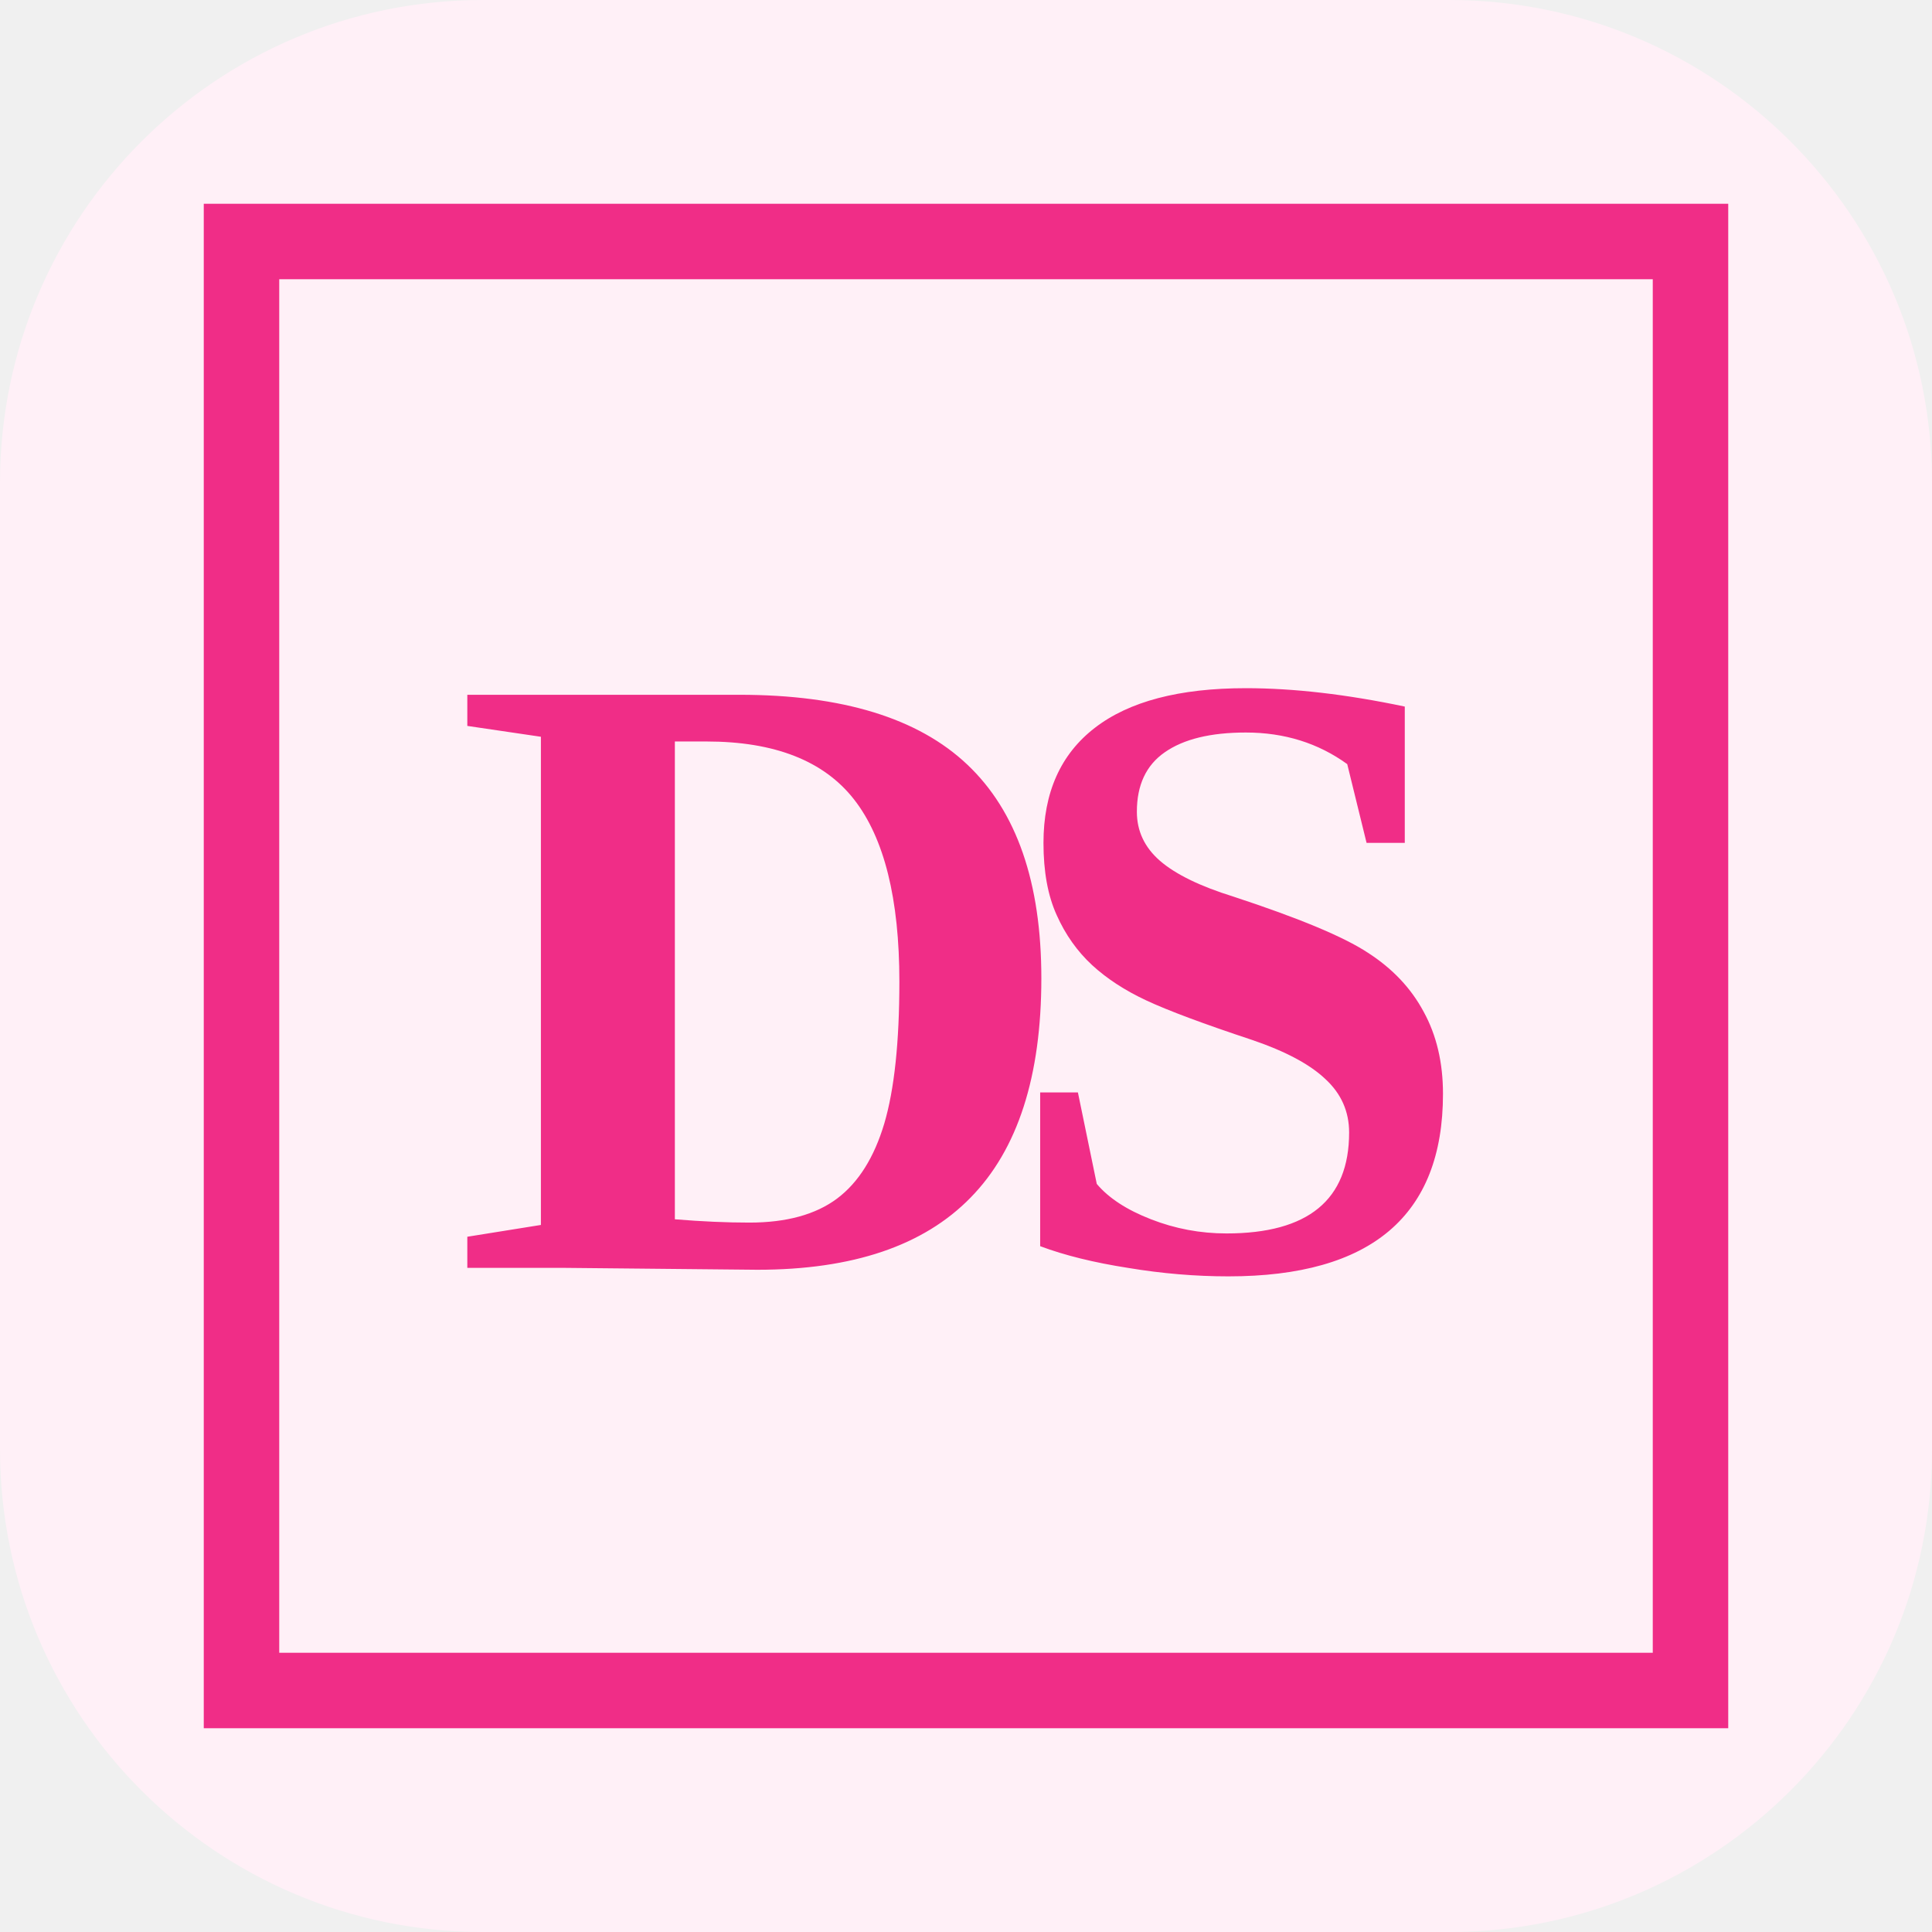
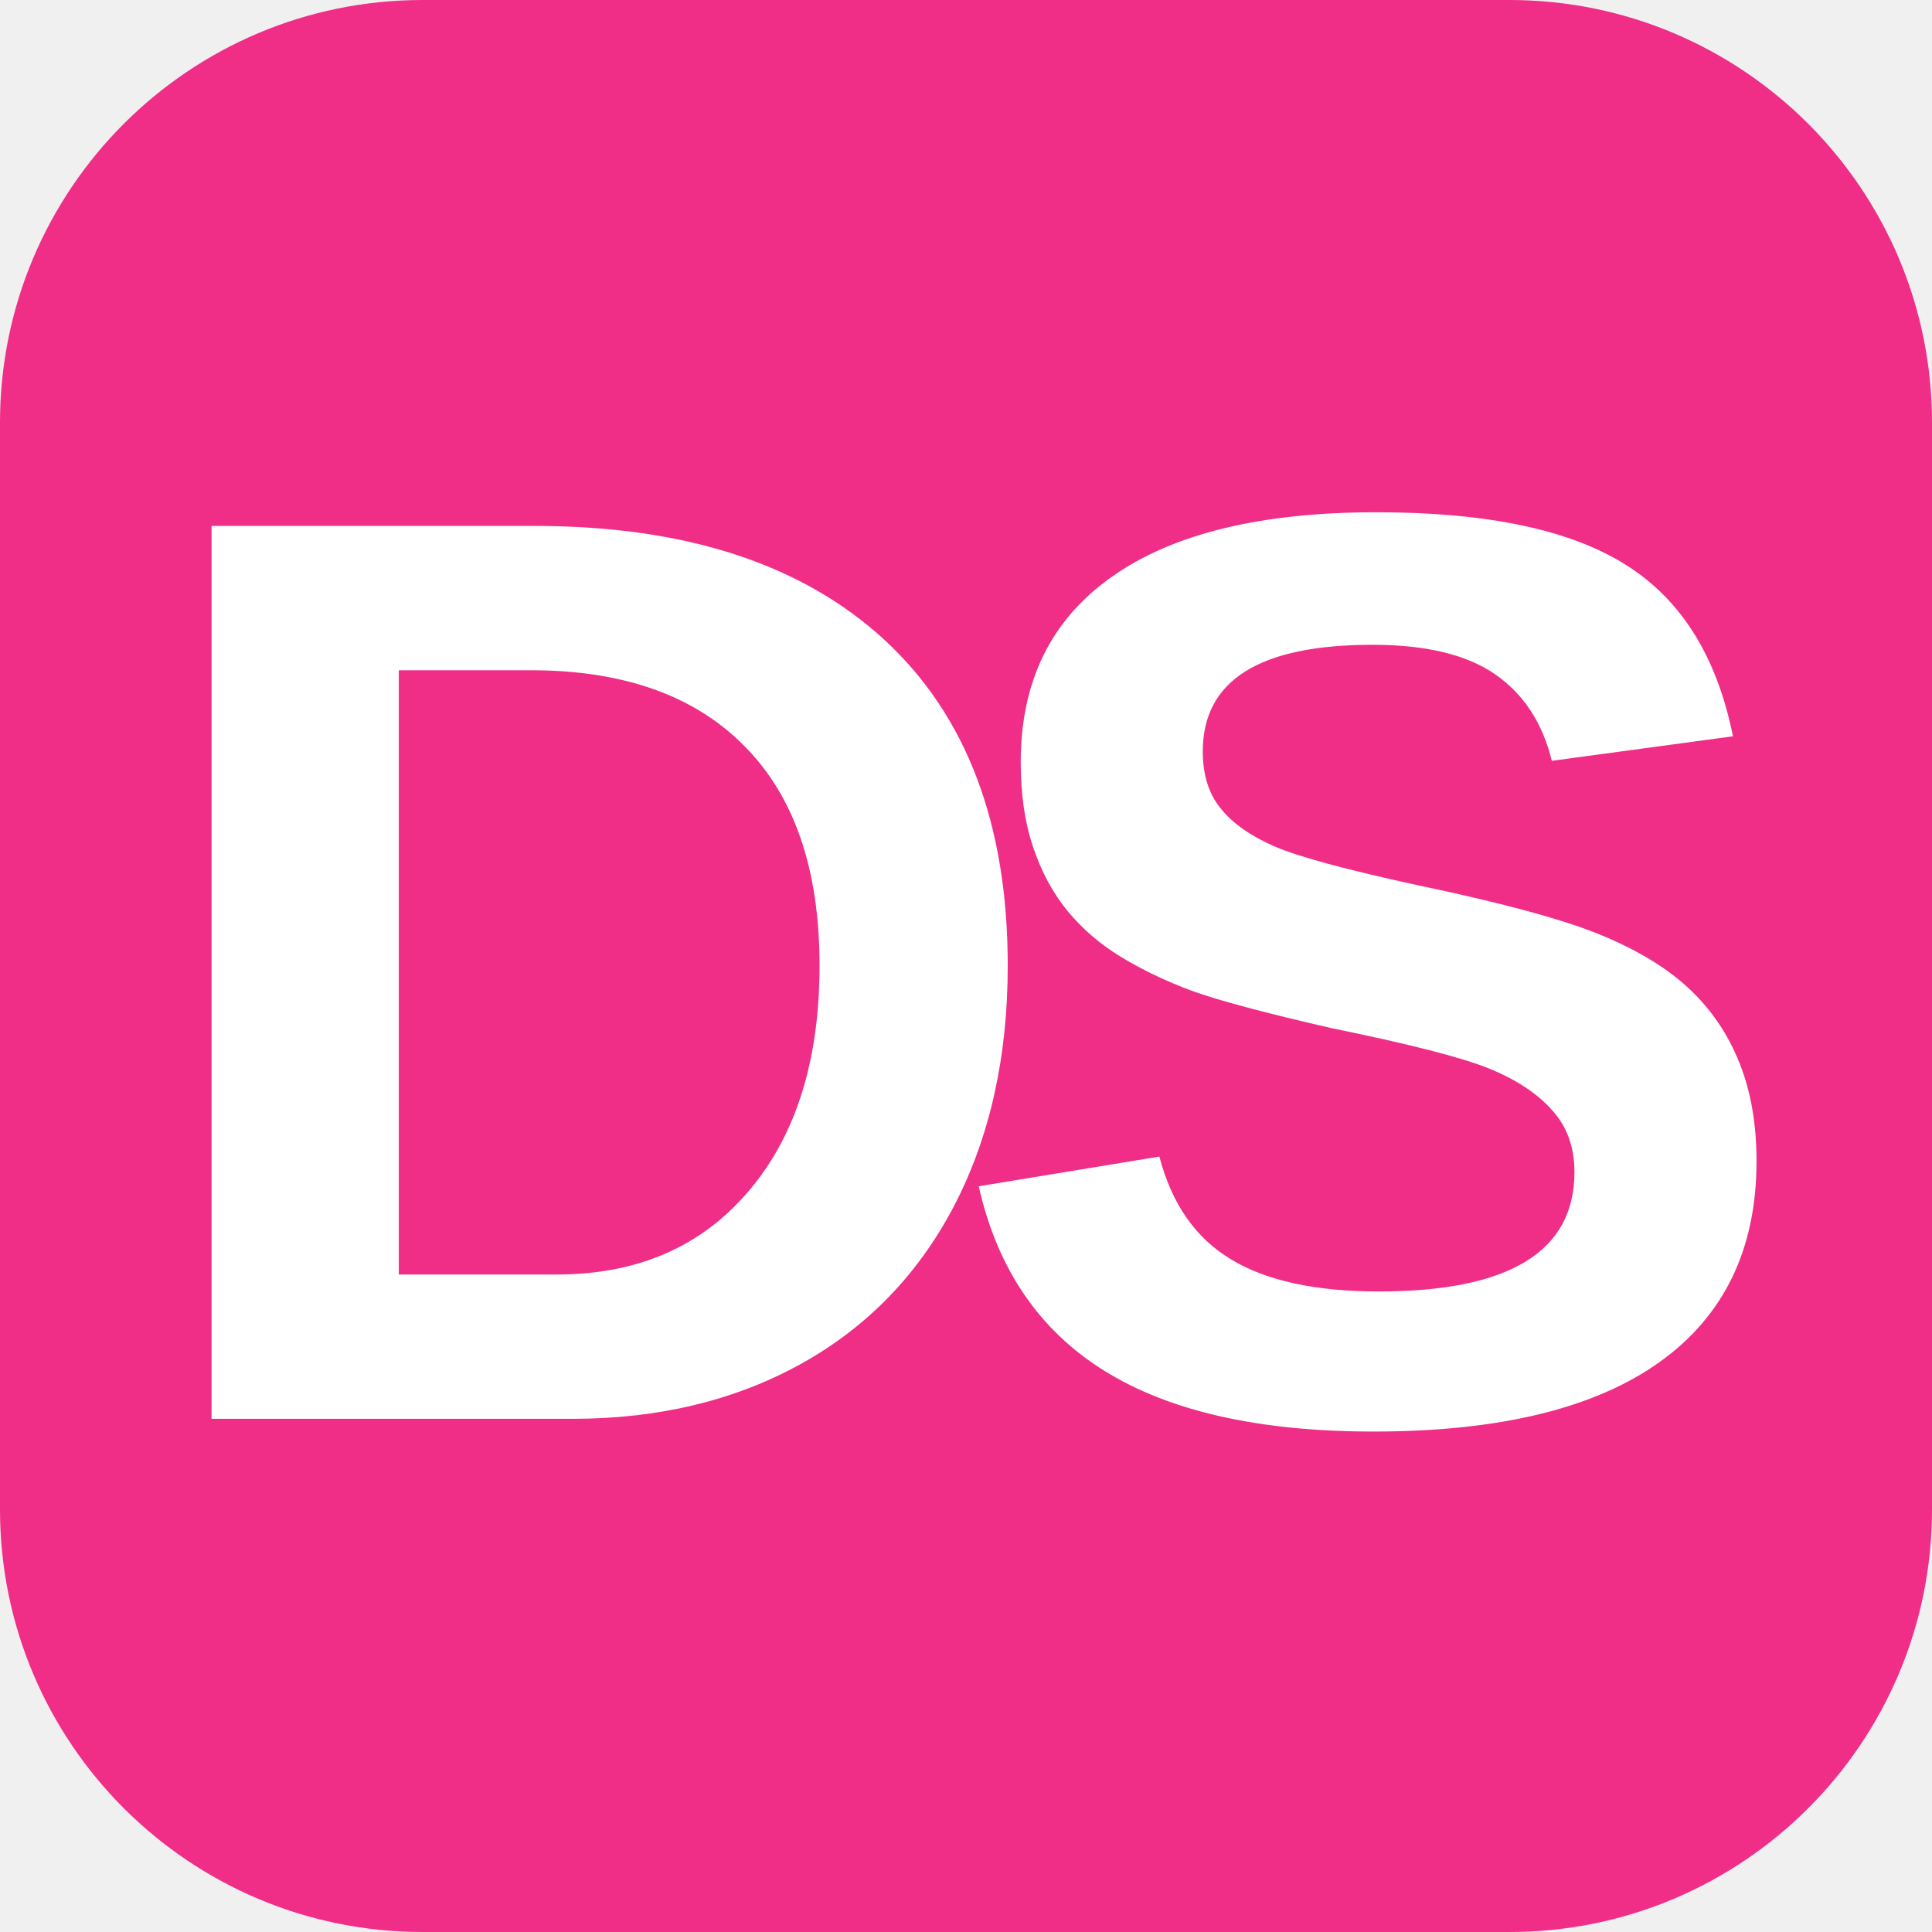
<svg xmlns="http://www.w3.org/2000/svg" viewBox="0 0 64 64">
-   <rect width="64" height="64" rx="16" fill="#FFF0F7" />
-   <path d="M8 8h48v48H8z" fill="none" stroke="#F02D87" stroke-width="2.5" rx="12" />
-   <text x="32" y="42" text-anchor="middle" fill="#F02D87" font-family="Georgia, 'Times New Roman', serif" font-size="29" font-weight="700" letter-spacing="-3">DS</text>
+   <rect width="64" height="64" rx="14" fill="#F02D87" />
+   <text x="32" y="47" text-anchor="middle" fill="#FFFFFF" font-family="Arial, Helvetica, sans-serif" font-size="43" font-weight="800" letter-spacing="-4">DS</text>
</svg>
